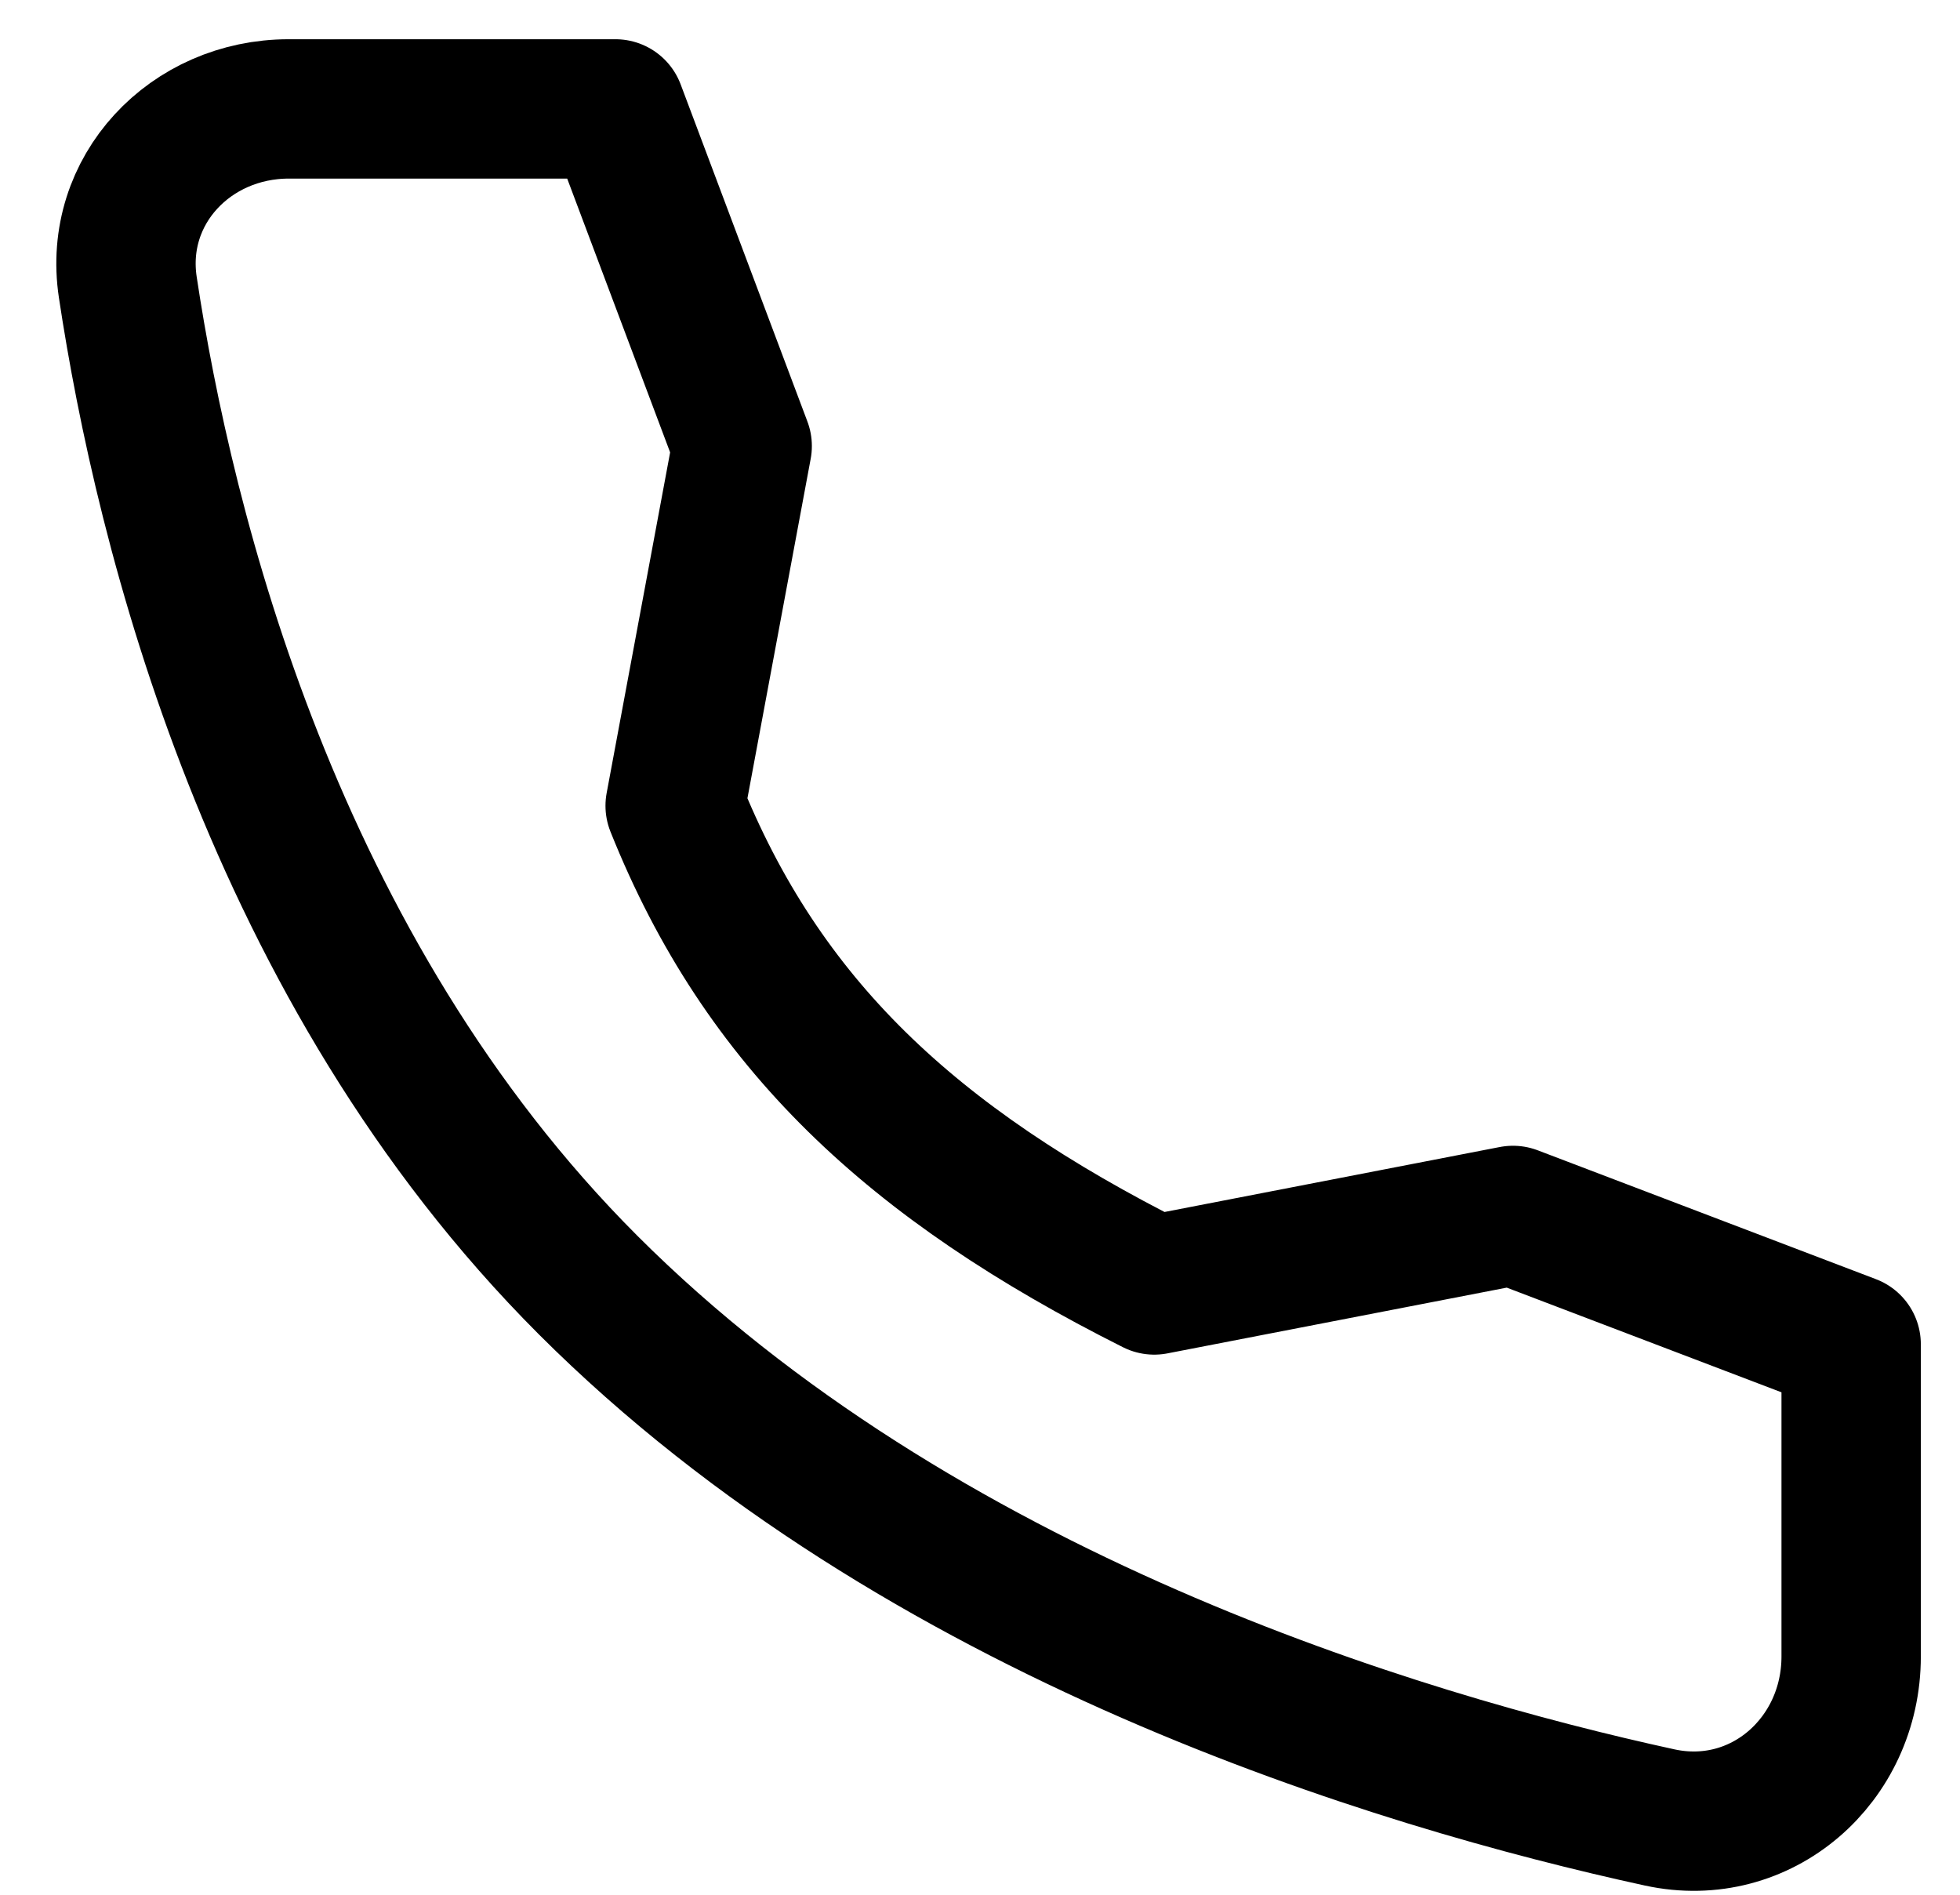
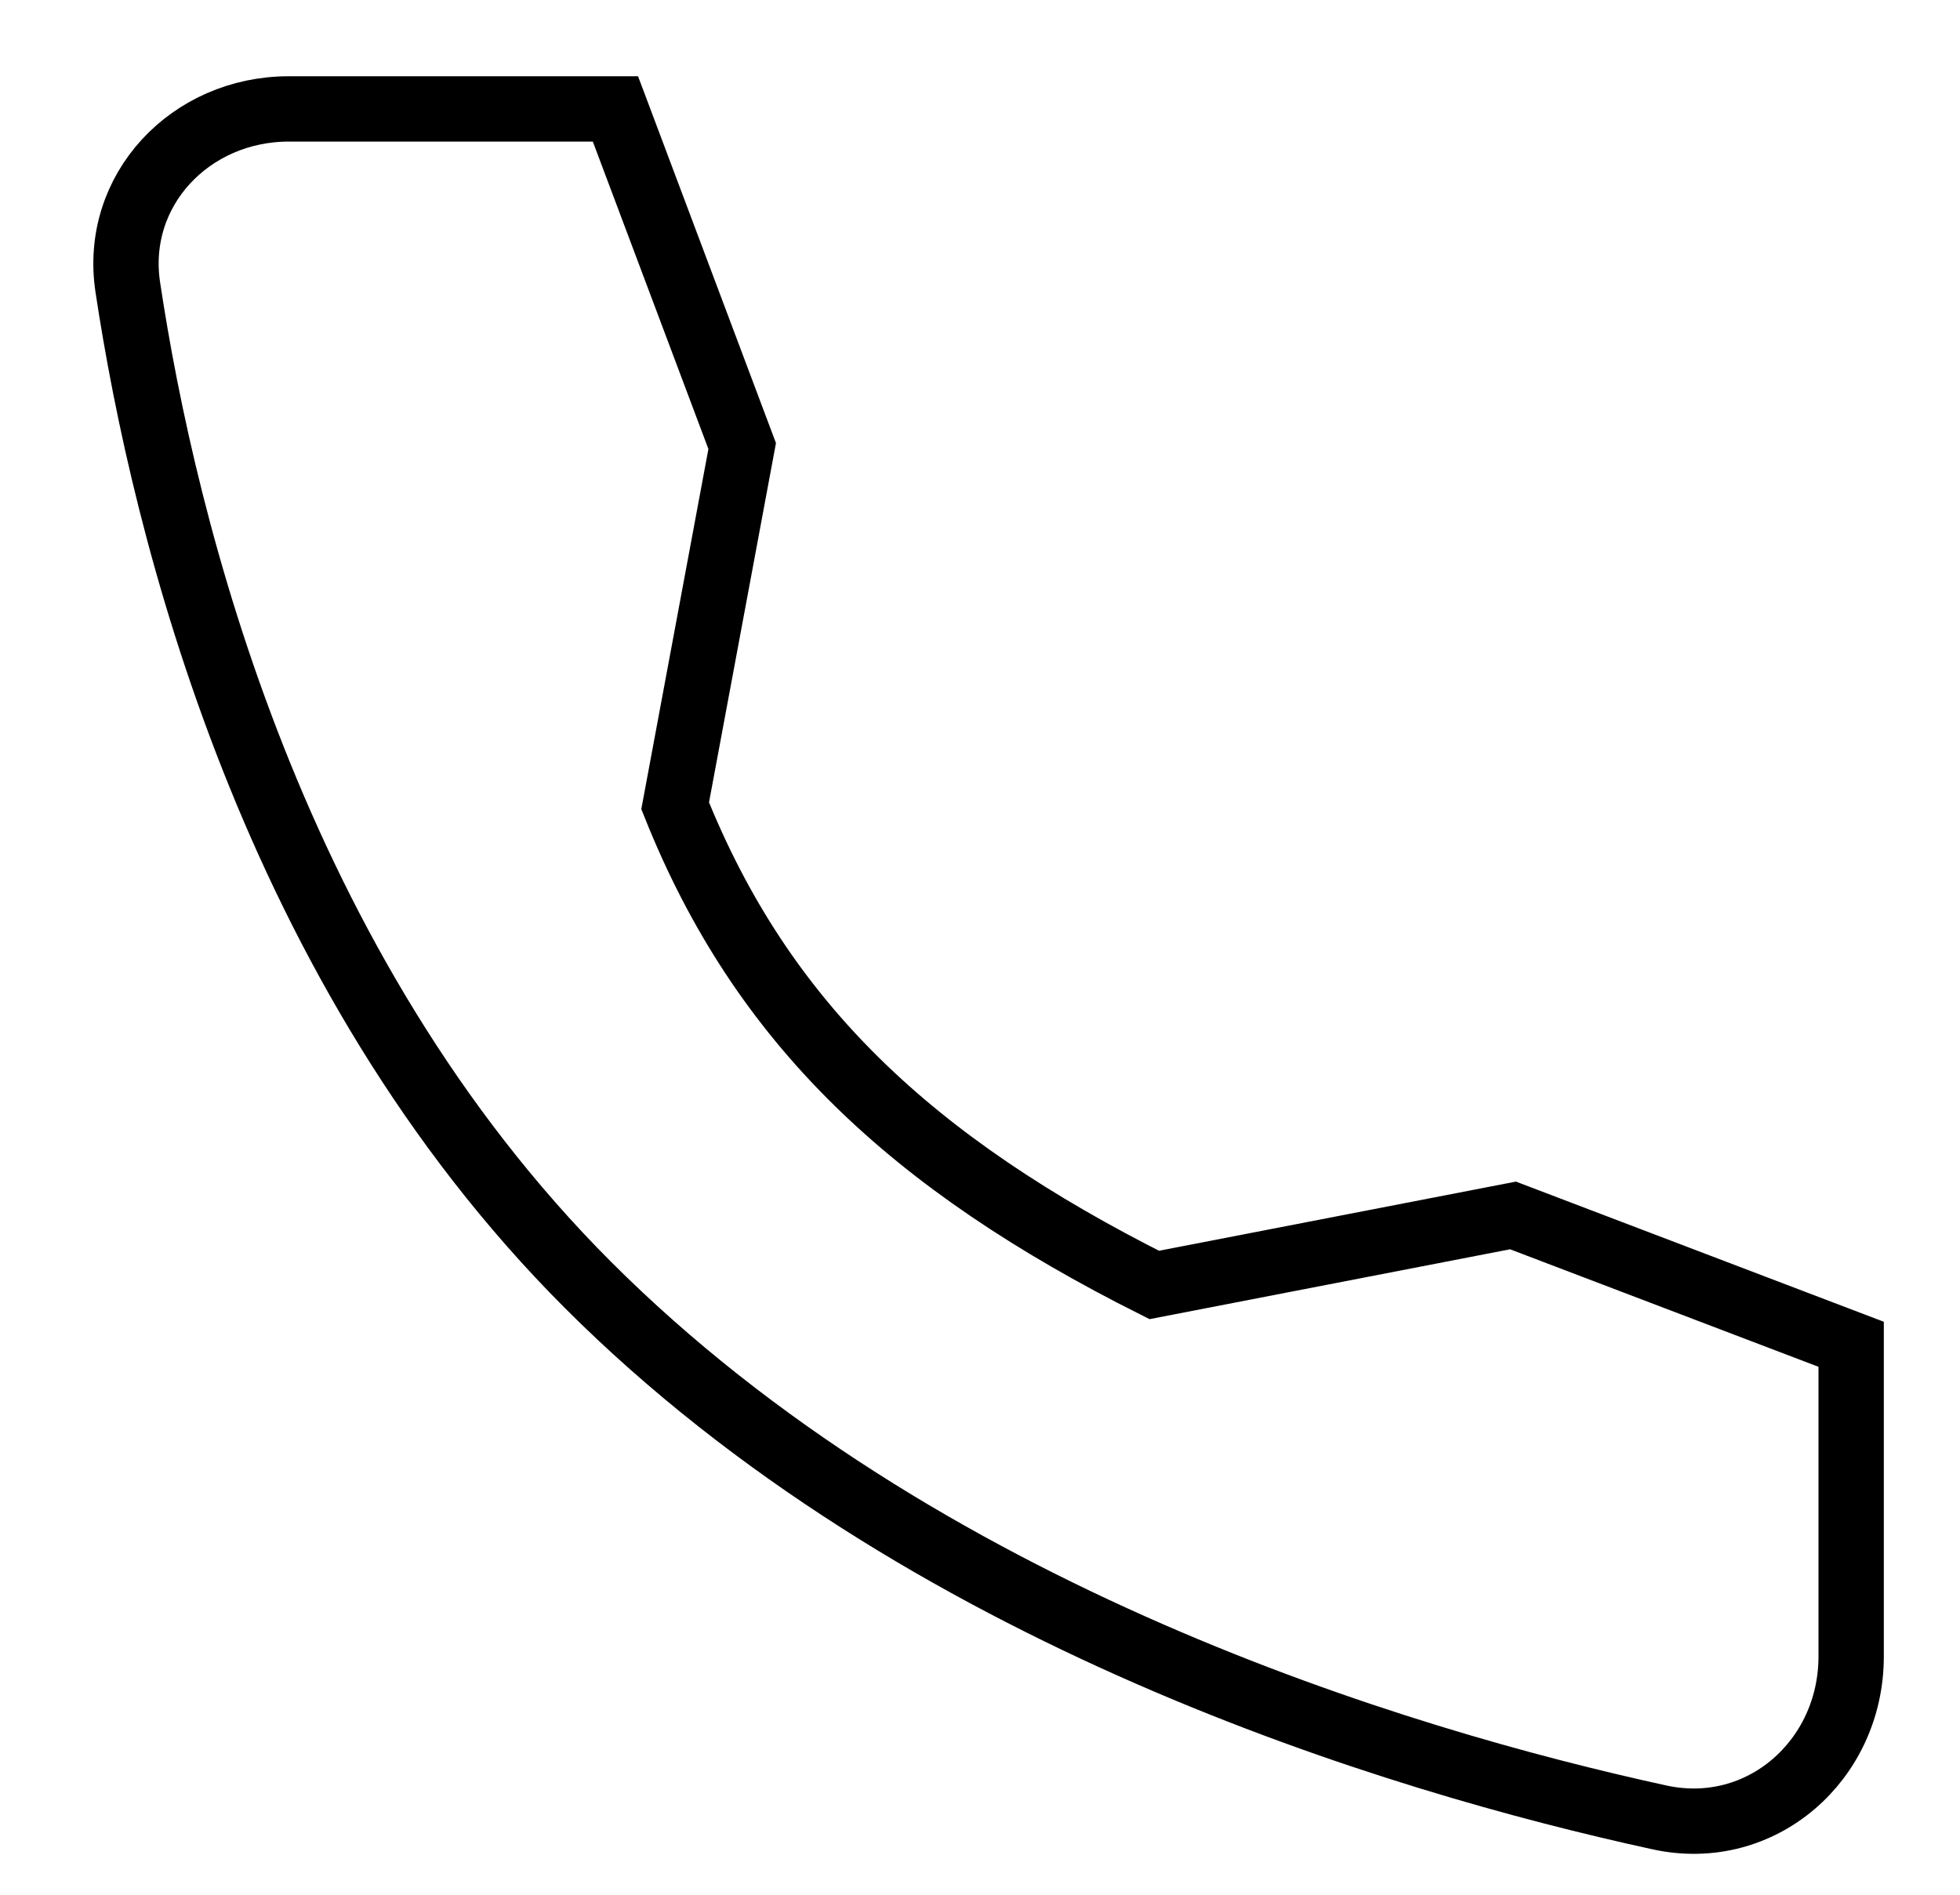
<svg xmlns="http://www.w3.org/2000/svg" width="30" height="29" viewBox="0 0 30 29" fill="none">
-   <path d="M23.158 18.603L17.667 19.667C13.958 17.805 11.667 15.667 10.334 12.333L11.36 6.827L9.42 1.667H4.419C2.915 1.667 1.731 2.909 1.956 4.396C2.516 8.107 4.17 14.836 9 19.667C14.074 24.74 21.382 26.941 25.403 27.817C26.956 28.155 28.334 26.944 28.334 25.353V20.575L23.158 18.603Z" stroke="black" stroke-width="2.133" stroke-linecap="round" stroke-linejoin="round" />
+   <path d="M23.158 18.603L17.667 19.667C13.958 17.805 11.667 15.667 10.334 12.333L11.36 6.827L9.42 1.667H4.419C2.915 1.667 1.731 2.909 1.956 4.396C2.516 8.107 4.17 14.836 9 19.667C14.074 24.74 21.382 26.941 25.403 27.817C26.956 28.155 28.334 26.944 28.334 25.353V20.575L23.158 18.603Z" stroke="black" strokeWidth="2.133" strokeLinecap="round" strokeLinejoin="round" />
</svg>
